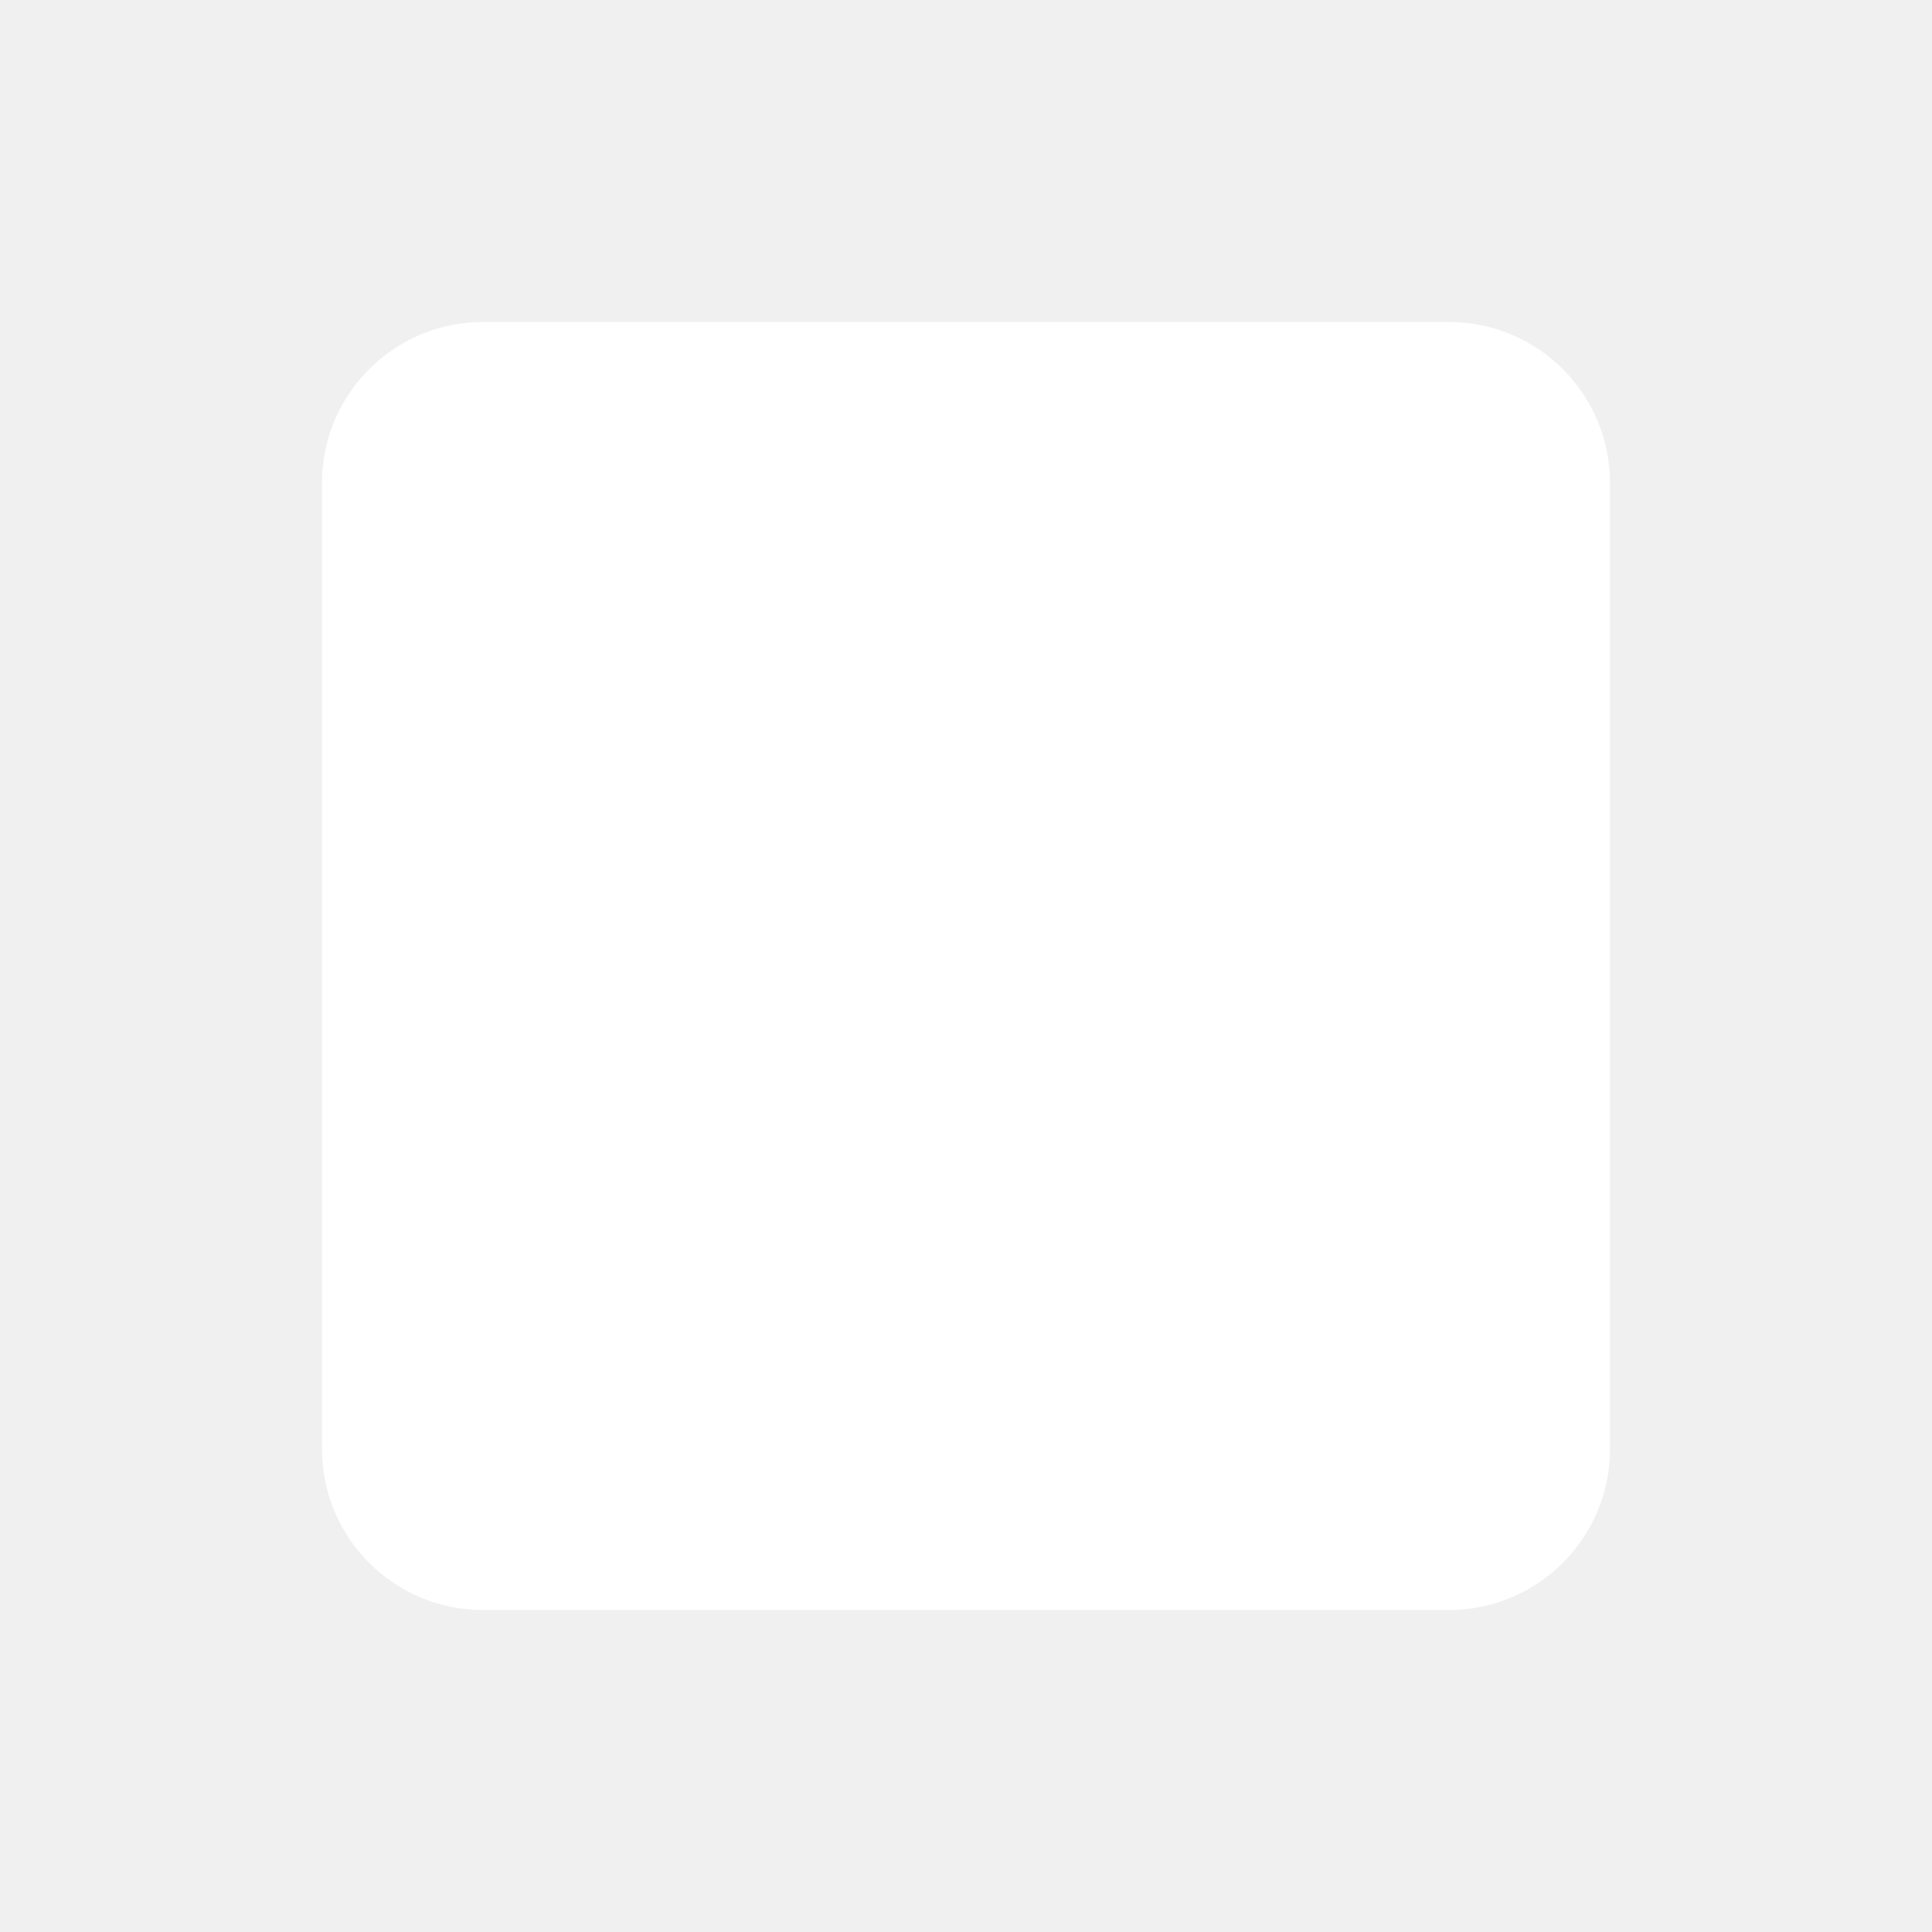
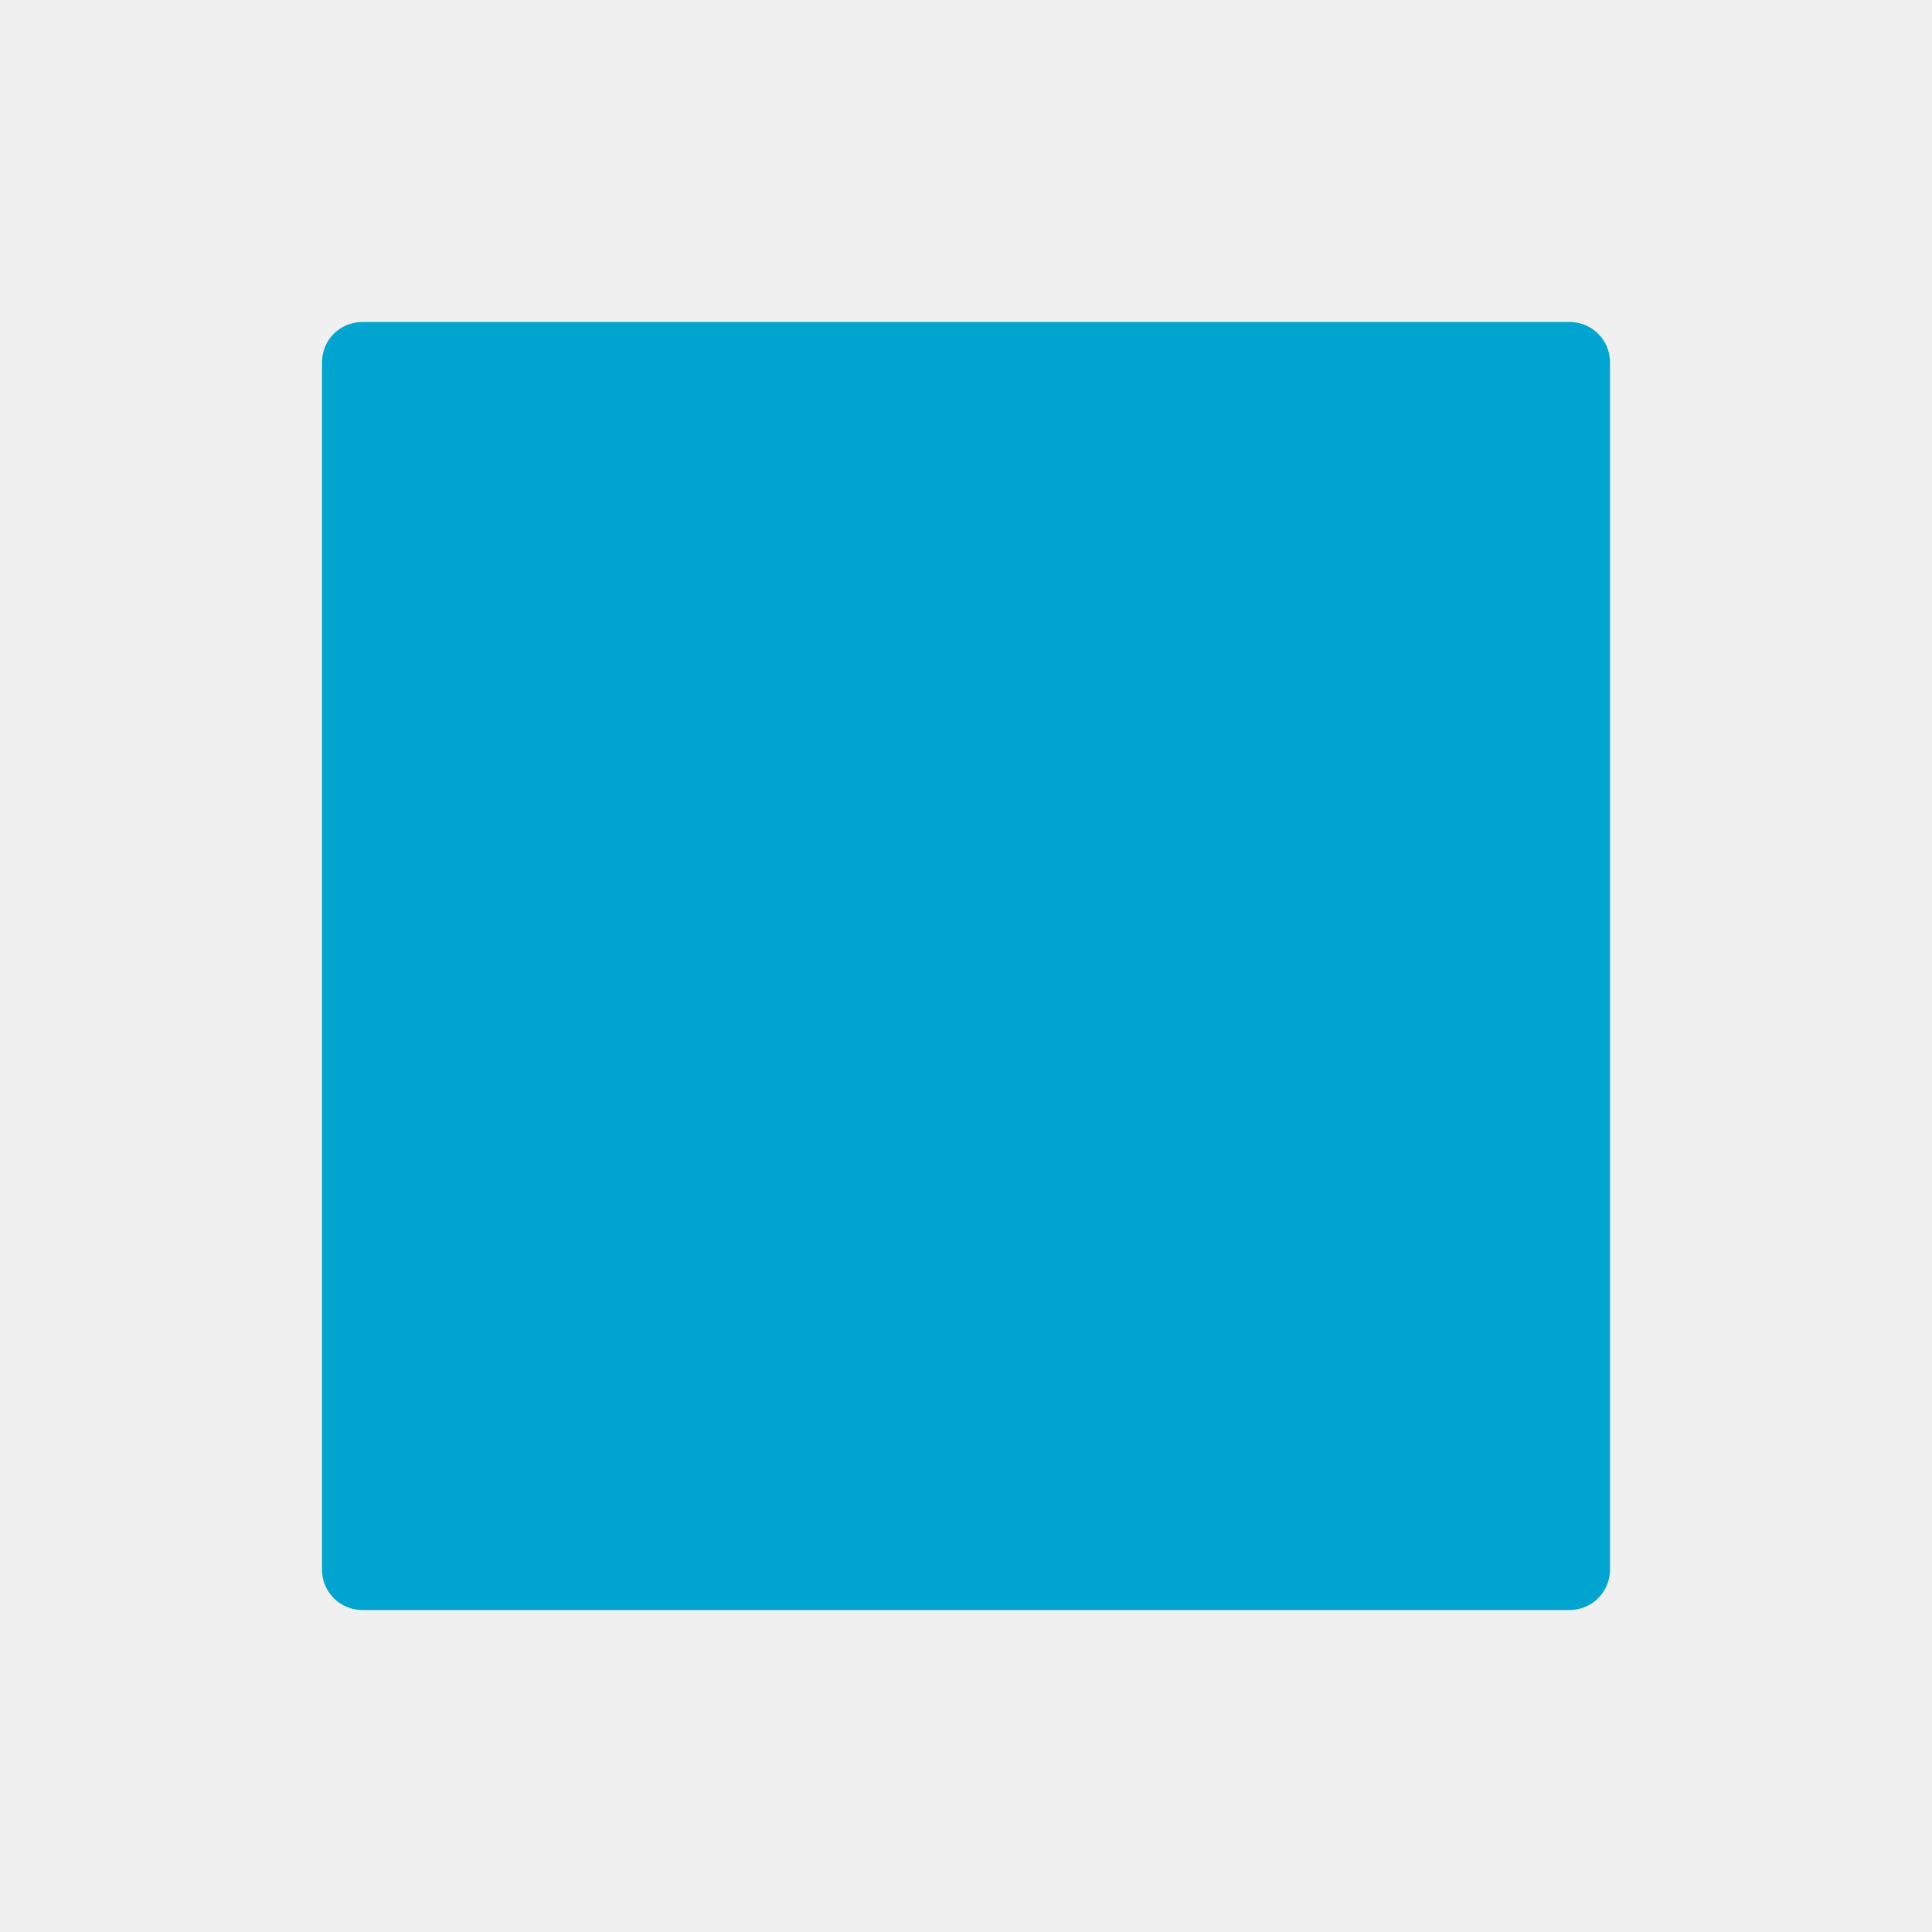
<svg xmlns="http://www.w3.org/2000/svg" viewBox="0 0 24 24" fill="none">
  <g id="SVGRepo_bgCarrier" stroke-width="0" />
  <g id="SVGRepo_tracerCarrier" stroke-linecap="round" stroke-linejoin="round" />
  <g id="SVGRepo_iconCarrier">
-     <rect x="4" y="4" width="16" height="16" rx="2" stroke="" fill="white" stroke-width="2" stroke-linecap="round" stroke-linejoin="round" />
+     <rect x="4" y="4" width="16" height="16" rx="0.5" stroke="" fill="#00A5CF" stroke-width="2" stroke-linecap="round" stroke-linejoin="round" />
  </g>
</svg>
